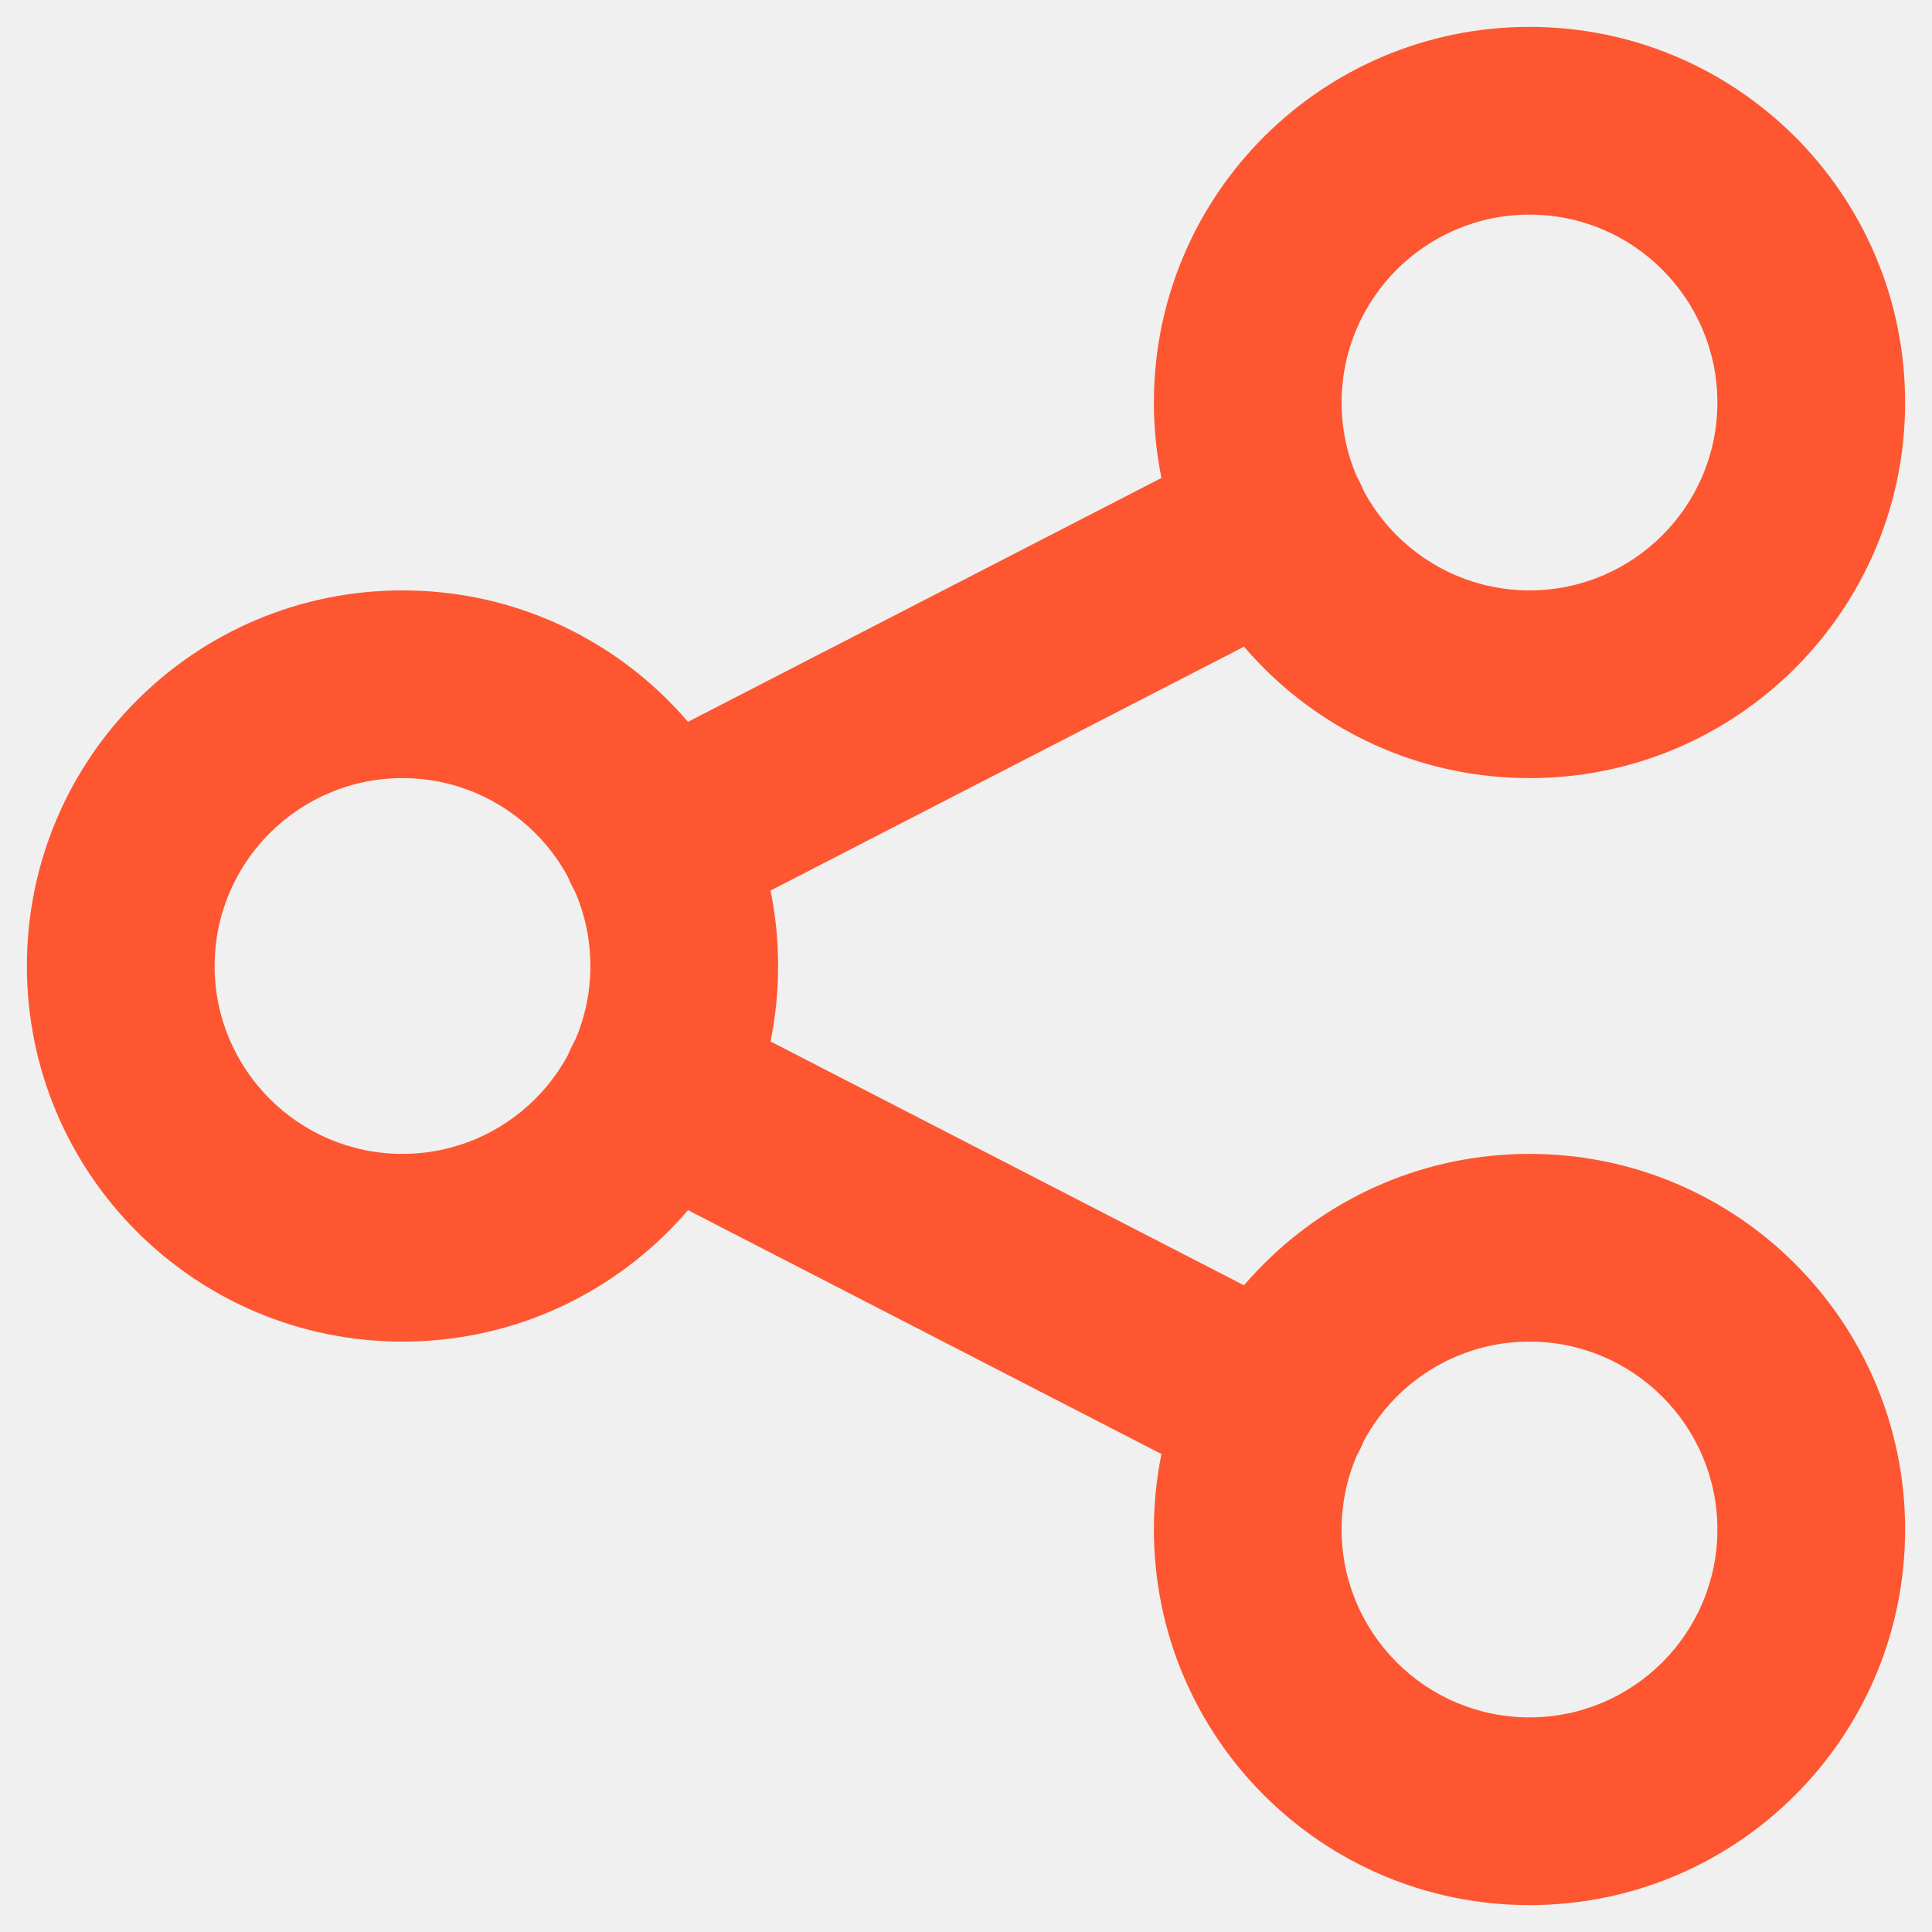
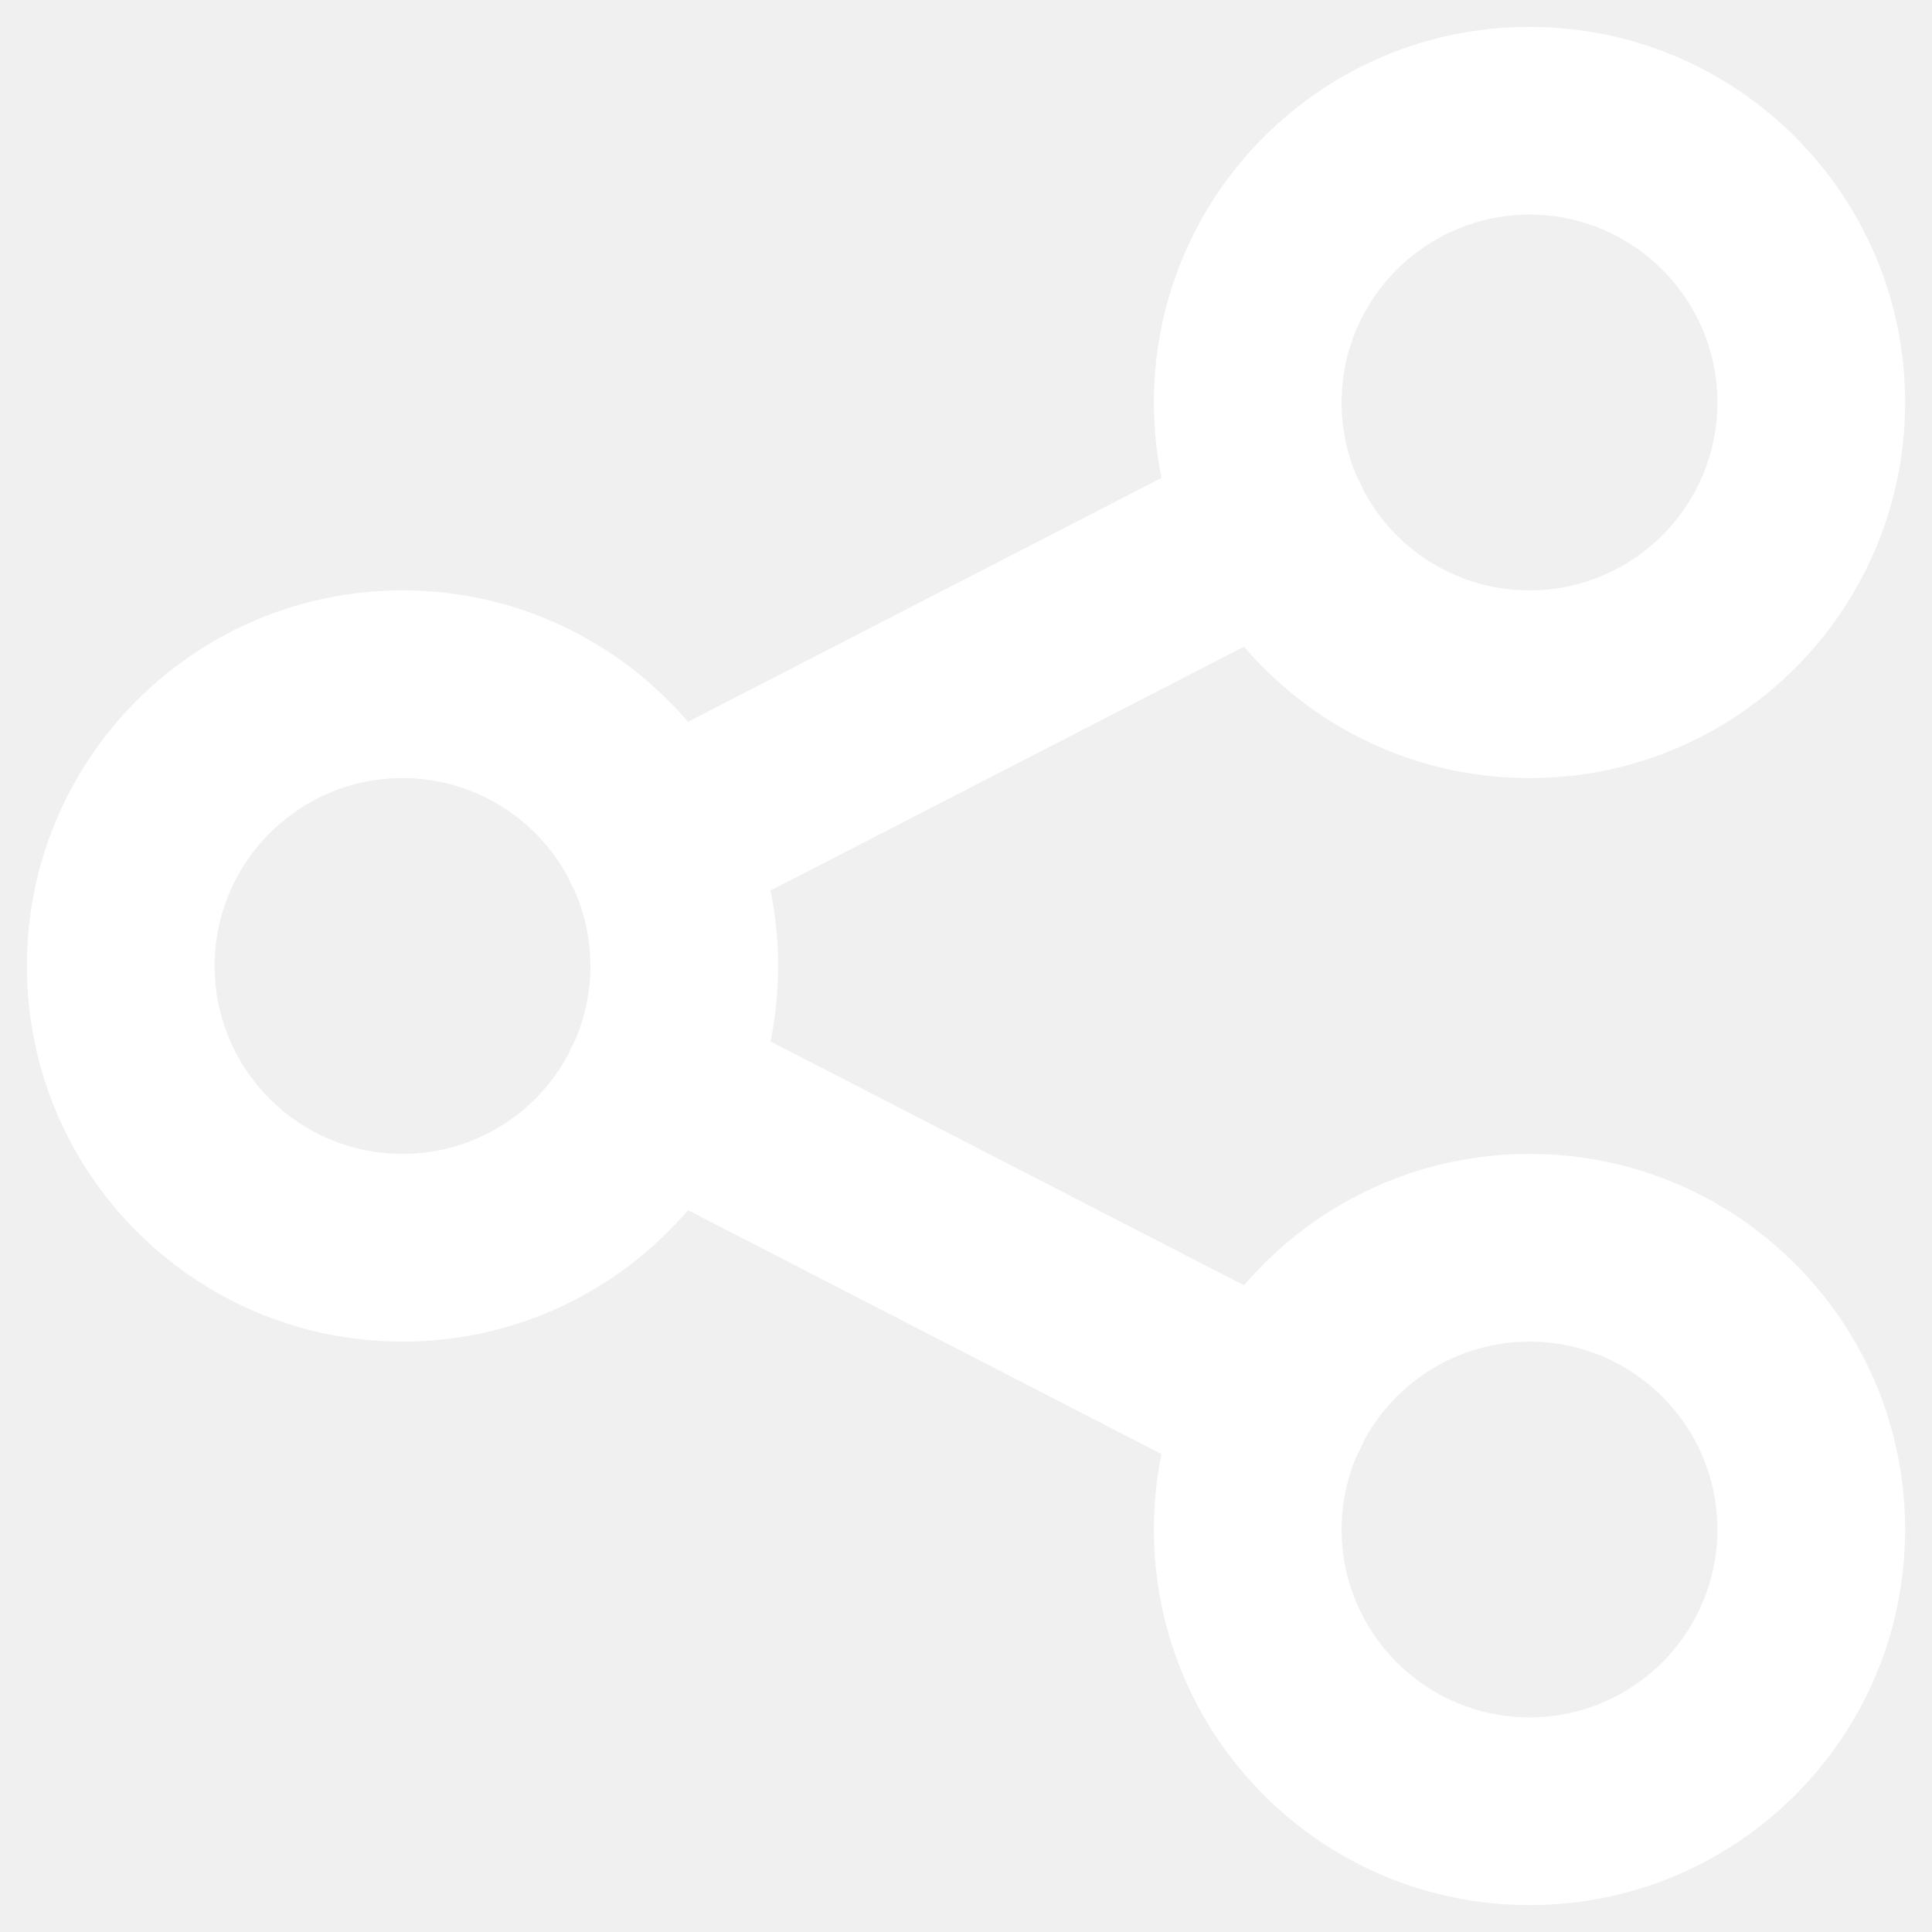
<svg xmlns="http://www.w3.org/2000/svg" width="12" height="12" viewBox="0 0 12 12" fill="none">
-   <path fill-rule="evenodd" clip-rule="evenodd" d="M2.5 4.833C1.856 4.833 1.333 5.356 1.333 6C1.333 6.644 1.856 7.167 2.5 7.167C3.144 7.167 3.667 6.644 3.667 6C3.667 5.356 3.144 4.833 2.5 4.833ZM0.167 6C0.167 4.711 1.211 3.667 2.5 3.667C3.789 3.667 4.833 4.711 4.833 6C4.833 7.289 3.789 8.333 2.5 8.333C1.211 8.333 0.167 7.289 0.167 6Z" fill="#FD5631" />
-   <path fill-rule="evenodd" clip-rule="evenodd" d="M9.5 1.333C8.856 1.333 8.333 1.856 8.333 2.5C8.333 3.144 8.856 3.667 9.5 3.667C10.144 3.667 10.667 3.144 10.667 2.5C10.667 1.856 10.144 1.333 9.5 1.333ZM7.167 2.5C7.167 1.211 8.211 0.167 9.5 0.167C10.789 0.167 11.833 1.211 11.833 2.5C11.833 3.789 10.789 4.833 9.5 4.833C8.211 4.833 7.167 3.789 7.167 2.5Z" fill="#FD5631" />
-   <path fill-rule="evenodd" clip-rule="evenodd" d="M9.5 8.333C8.856 8.333 8.333 8.856 8.333 9.5C8.333 10.144 8.856 10.667 9.5 10.667C10.144 10.667 10.667 10.144 10.667 9.5C10.667 8.856 10.144 8.333 9.5 8.333ZM7.167 9.5C7.167 8.211 8.211 7.167 9.5 7.167C10.789 7.167 11.833 8.211 11.833 9.5C11.833 10.789 10.789 11.833 9.5 11.833C8.211 11.833 7.167 10.789 7.167 9.5Z" fill="#FD5631" />
-   <path fill-rule="evenodd" clip-rule="evenodd" d="M8.444 2.991C8.591 3.278 8.479 3.629 8.192 3.777L4.342 5.76C4.056 5.908 3.704 5.795 3.556 5.509C3.409 5.223 3.521 4.871 3.808 4.723L7.658 2.74C7.944 2.592 8.296 2.705 8.444 2.991Z" fill="#FD5631" />
-   <path fill-rule="evenodd" clip-rule="evenodd" d="M3.556 6.491C3.704 6.205 4.056 6.092 4.342 6.24L8.192 8.223C8.479 8.371 8.591 8.723 8.444 9.009C8.296 9.295 7.944 9.408 7.658 9.26L3.808 7.277C3.521 7.129 3.409 6.778 3.556 6.491Z" fill="#FD5631" />
+   <path fill-rule="evenodd" clip-rule="evenodd" d="M2.5 4.833C1.856 4.833 1.333 5.356 1.333 6C1.333 6.644 1.856 7.167 2.5 7.167C3.144 7.167 3.667 6.644 3.667 6C3.667 5.356 3.144 4.833 2.5 4.833ZM0.167 6C0.167 4.711 1.211 3.667 2.5 3.667C3.789 3.667 4.833 4.711 4.833 6C4.833 7.289 3.789 8.333 2.5 8.333C1.211 8.333 0.167 7.289 0.167 6Z" fill="white" />
+   <path fill-rule="evenodd" clip-rule="evenodd" d="M9.5 1.333C8.856 1.333 8.333 1.856 8.333 2.5C8.333 3.144 8.856 3.667 9.5 3.667C10.144 3.667 10.667 3.144 10.667 2.5C10.667 1.856 10.144 1.333 9.5 1.333ZM7.167 2.5C7.167 1.211 8.211 0.167 9.5 0.167C10.789 0.167 11.833 1.211 11.833 2.5C11.833 3.789 10.789 4.833 9.5 4.833C8.211 4.833 7.167 3.789 7.167 2.5Z" fill="white" />
+   <path fill-rule="evenodd" clip-rule="evenodd" d="M9.5 8.333C8.856 8.333 8.333 8.856 8.333 9.5C8.333 10.144 8.856 10.667 9.5 10.667C10.144 10.667 10.667 10.144 10.667 9.5C10.667 8.856 10.144 8.333 9.5 8.333ZM7.167 9.5C7.167 8.211 8.211 7.167 9.5 7.167C10.789 7.167 11.833 8.211 11.833 9.5C11.833 10.789 10.789 11.833 9.5 11.833C8.211 11.833 7.167 10.789 7.167 9.5Z" fill="white" />
+   <path fill-rule="evenodd" clip-rule="evenodd" d="M8.444 2.991C8.591 3.278 8.479 3.629 8.192 3.777L4.342 5.76C4.056 5.908 3.704 5.795 3.556 5.509C3.409 5.223 3.521 4.871 3.808 4.723L7.658 2.74C7.944 2.592 8.296 2.705 8.444 2.991Z" fill="white" />
+   <path fill-rule="evenodd" clip-rule="evenodd" d="M3.556 6.491C3.704 6.205 4.056 6.092 4.342 6.24L8.192 8.223C8.479 8.371 8.591 8.723 8.444 9.009C8.296 9.295 7.944 9.408 7.658 9.26L3.808 7.277C3.521 7.129 3.409 6.778 3.556 6.491Z" fill="white" />
</svg>
